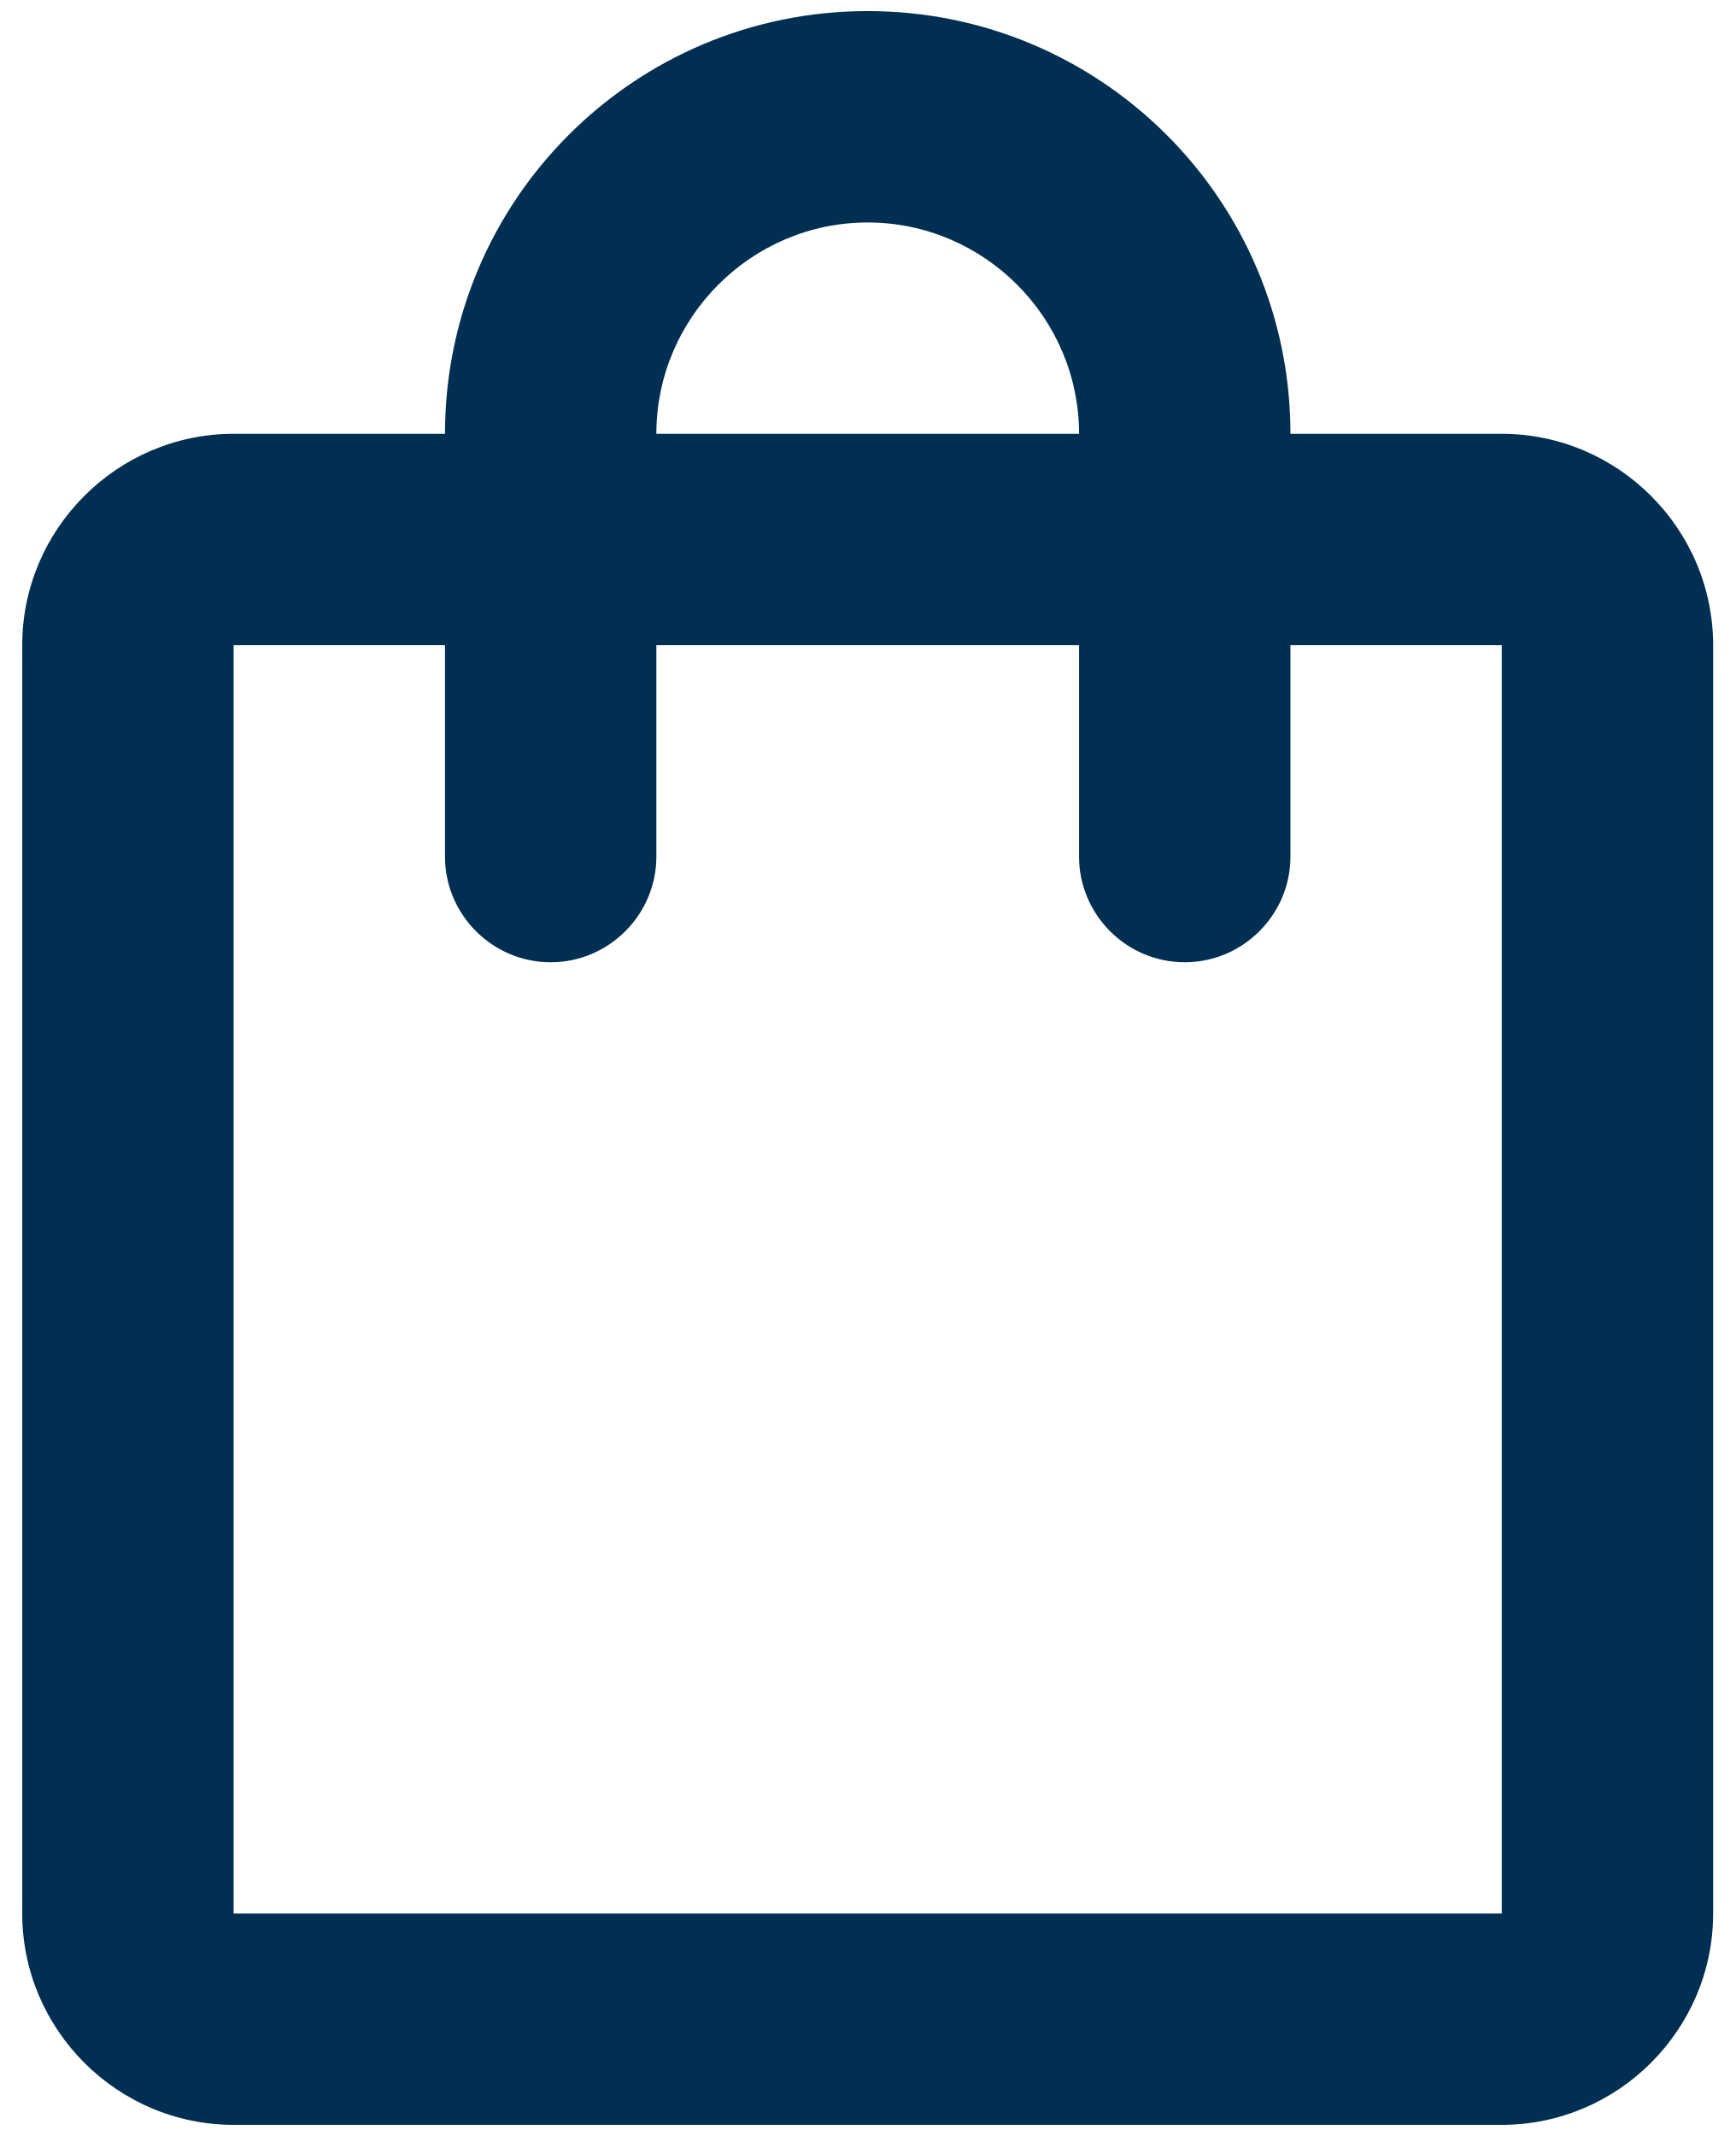
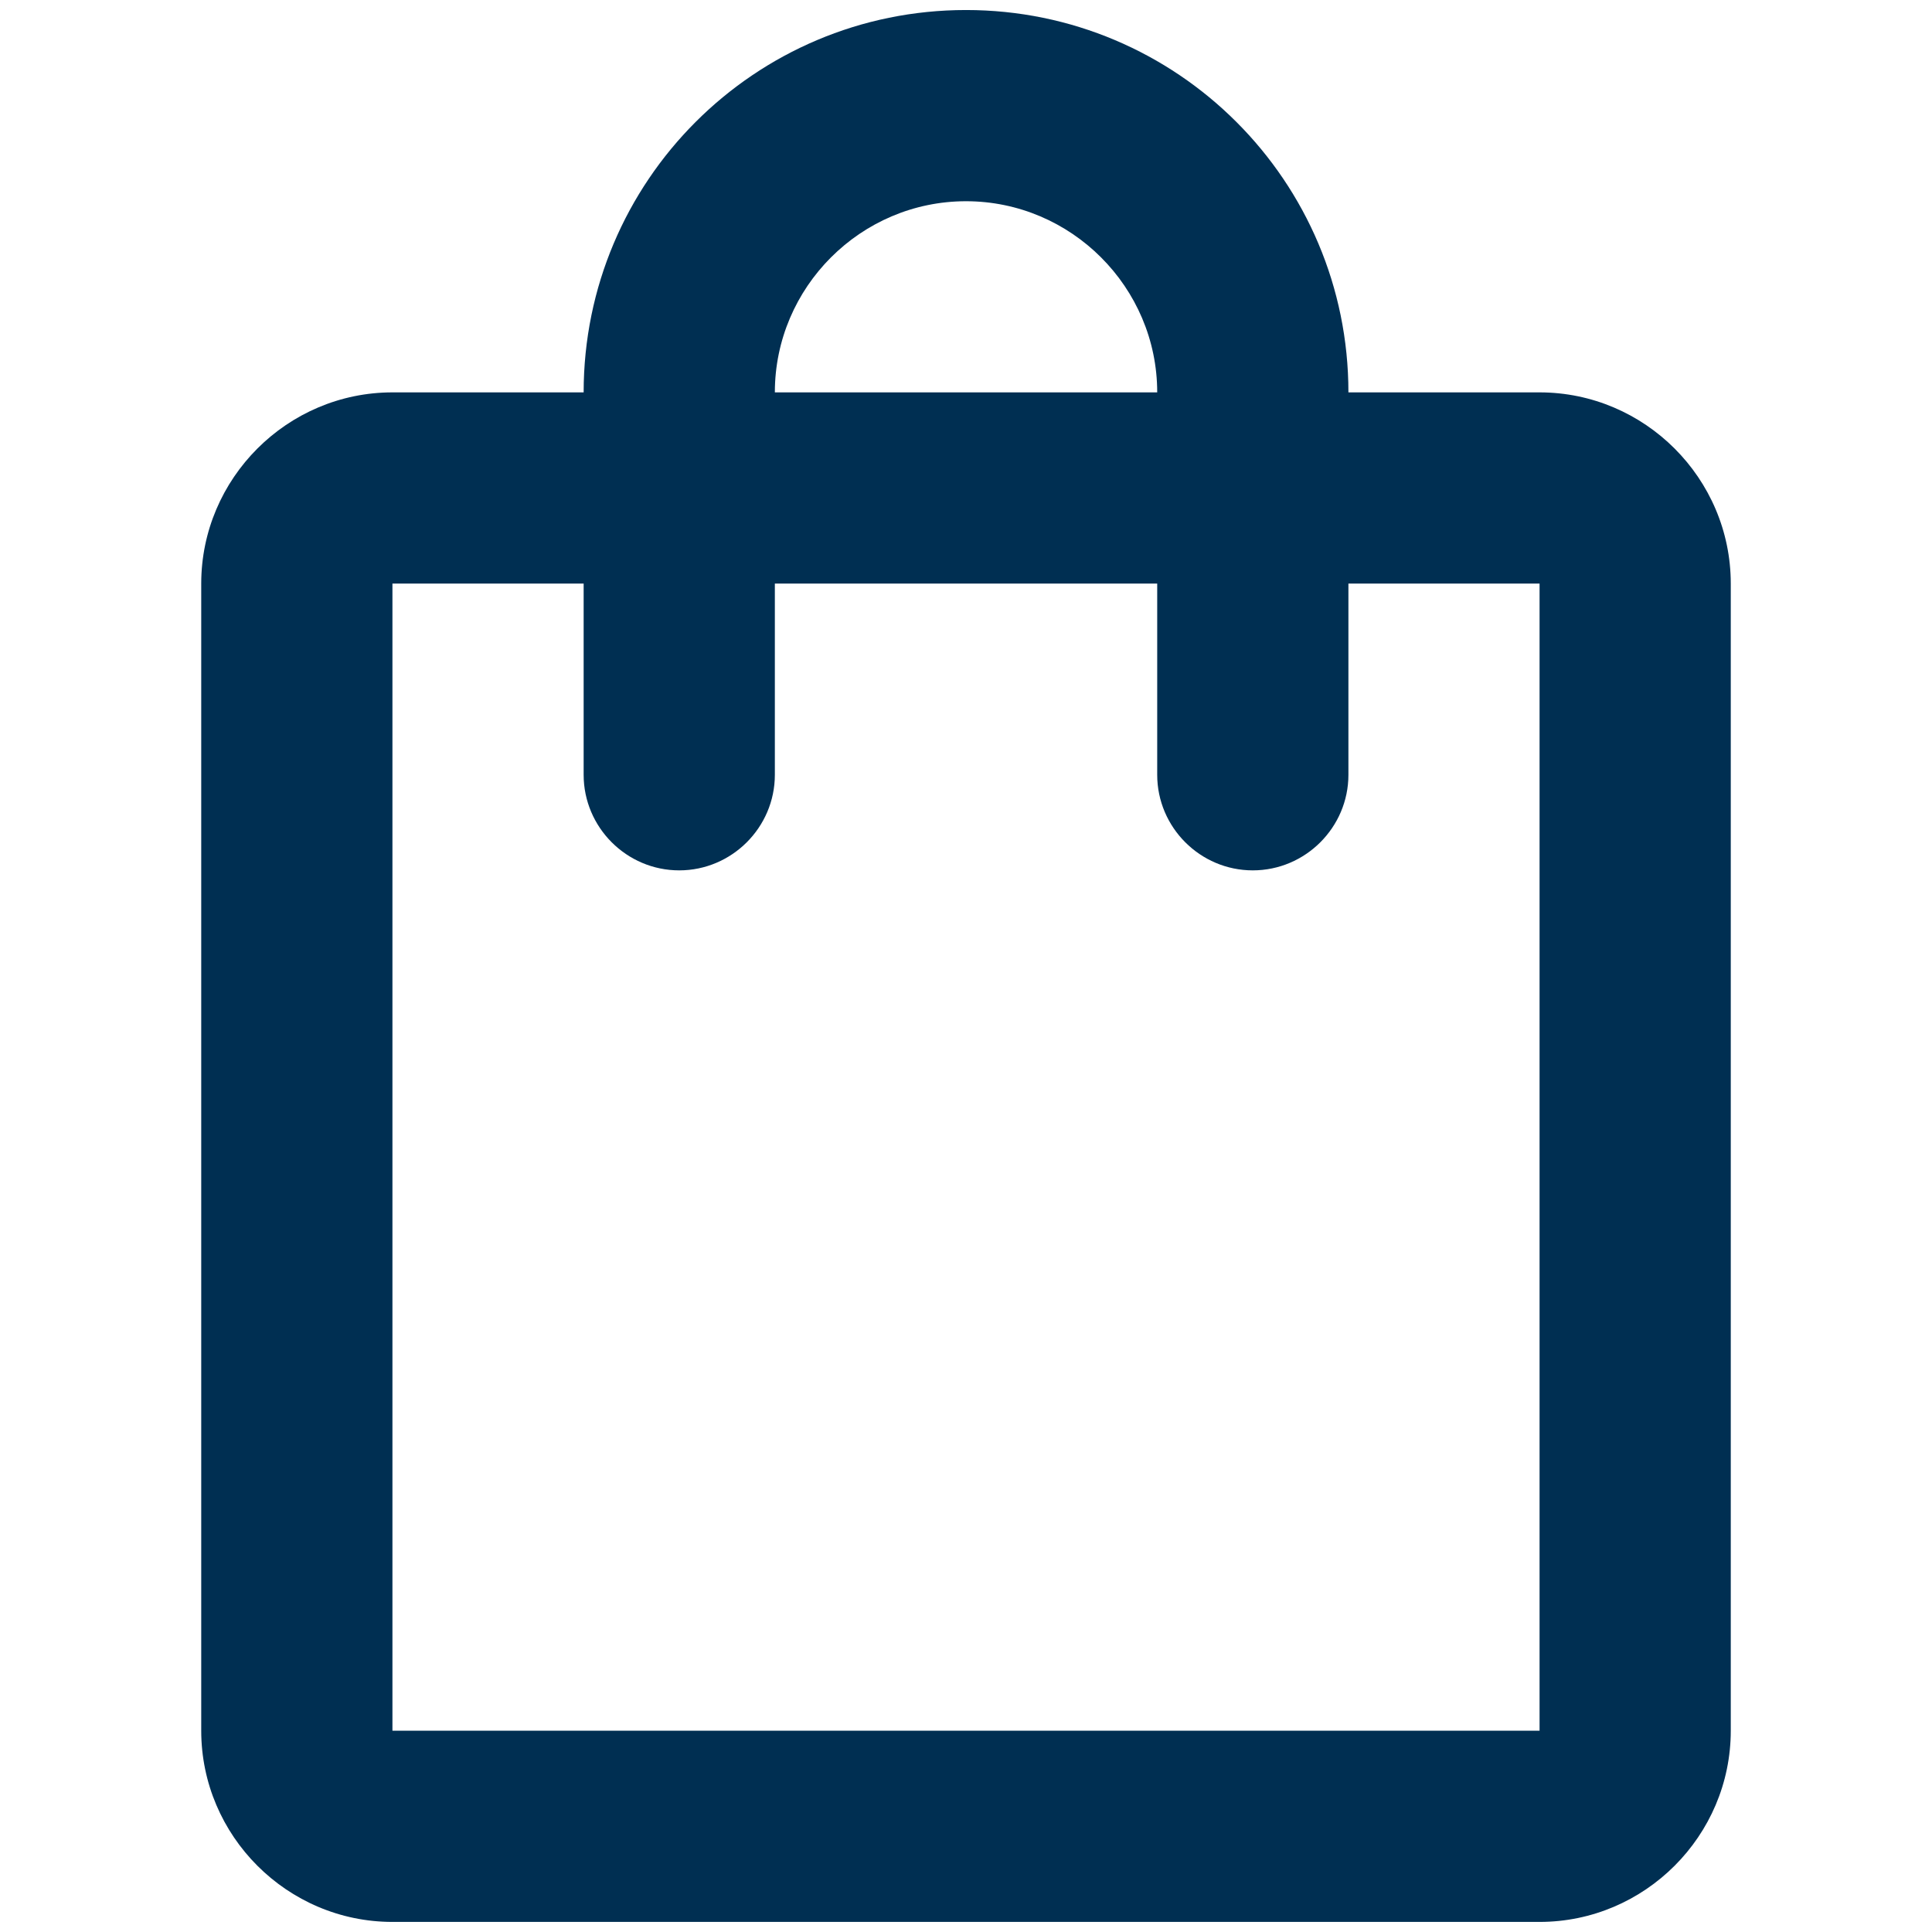
- <svg xmlns="http://www.w3.org/2000/svg" width="26" height="32" viewBox="0 0 26 32" fill="none">
+ <svg xmlns="http://www.w3.org/2000/svg" width="38" height="38" viewBox="0 0 26 32" fill="none">
  <path d="M22.5 6.499H19.334C19.334 3 16.499 0.166 13 0.166C9.501 0.166 6.667 3 6.667 6.499H3.5C1.758 6.499 0.333 7.924 0.333 9.666V28.666C0.333 30.408 1.758 31.833 3.5 31.833H22.5C24.242 31.833 25.667 30.408 25.667 28.666V9.666C25.667 7.924 24.242 6.499 22.5 6.499ZM13 3.333C14.742 3.333 16.167 4.758 16.167 6.499H9.834C9.834 4.758 11.258 3.333 13 3.333ZM22.5 28.666H3.5V9.666H6.667V12.833C6.667 13.704 7.379 14.416 8.25 14.416C9.121 14.416 9.834 13.704 9.834 12.833V9.666H16.167V12.833C16.167 13.704 16.879 14.416 17.75 14.416C18.621 14.416 19.334 13.704 19.334 12.833V9.666H22.5V28.666Z" fill="#002F52" />
</svg>
